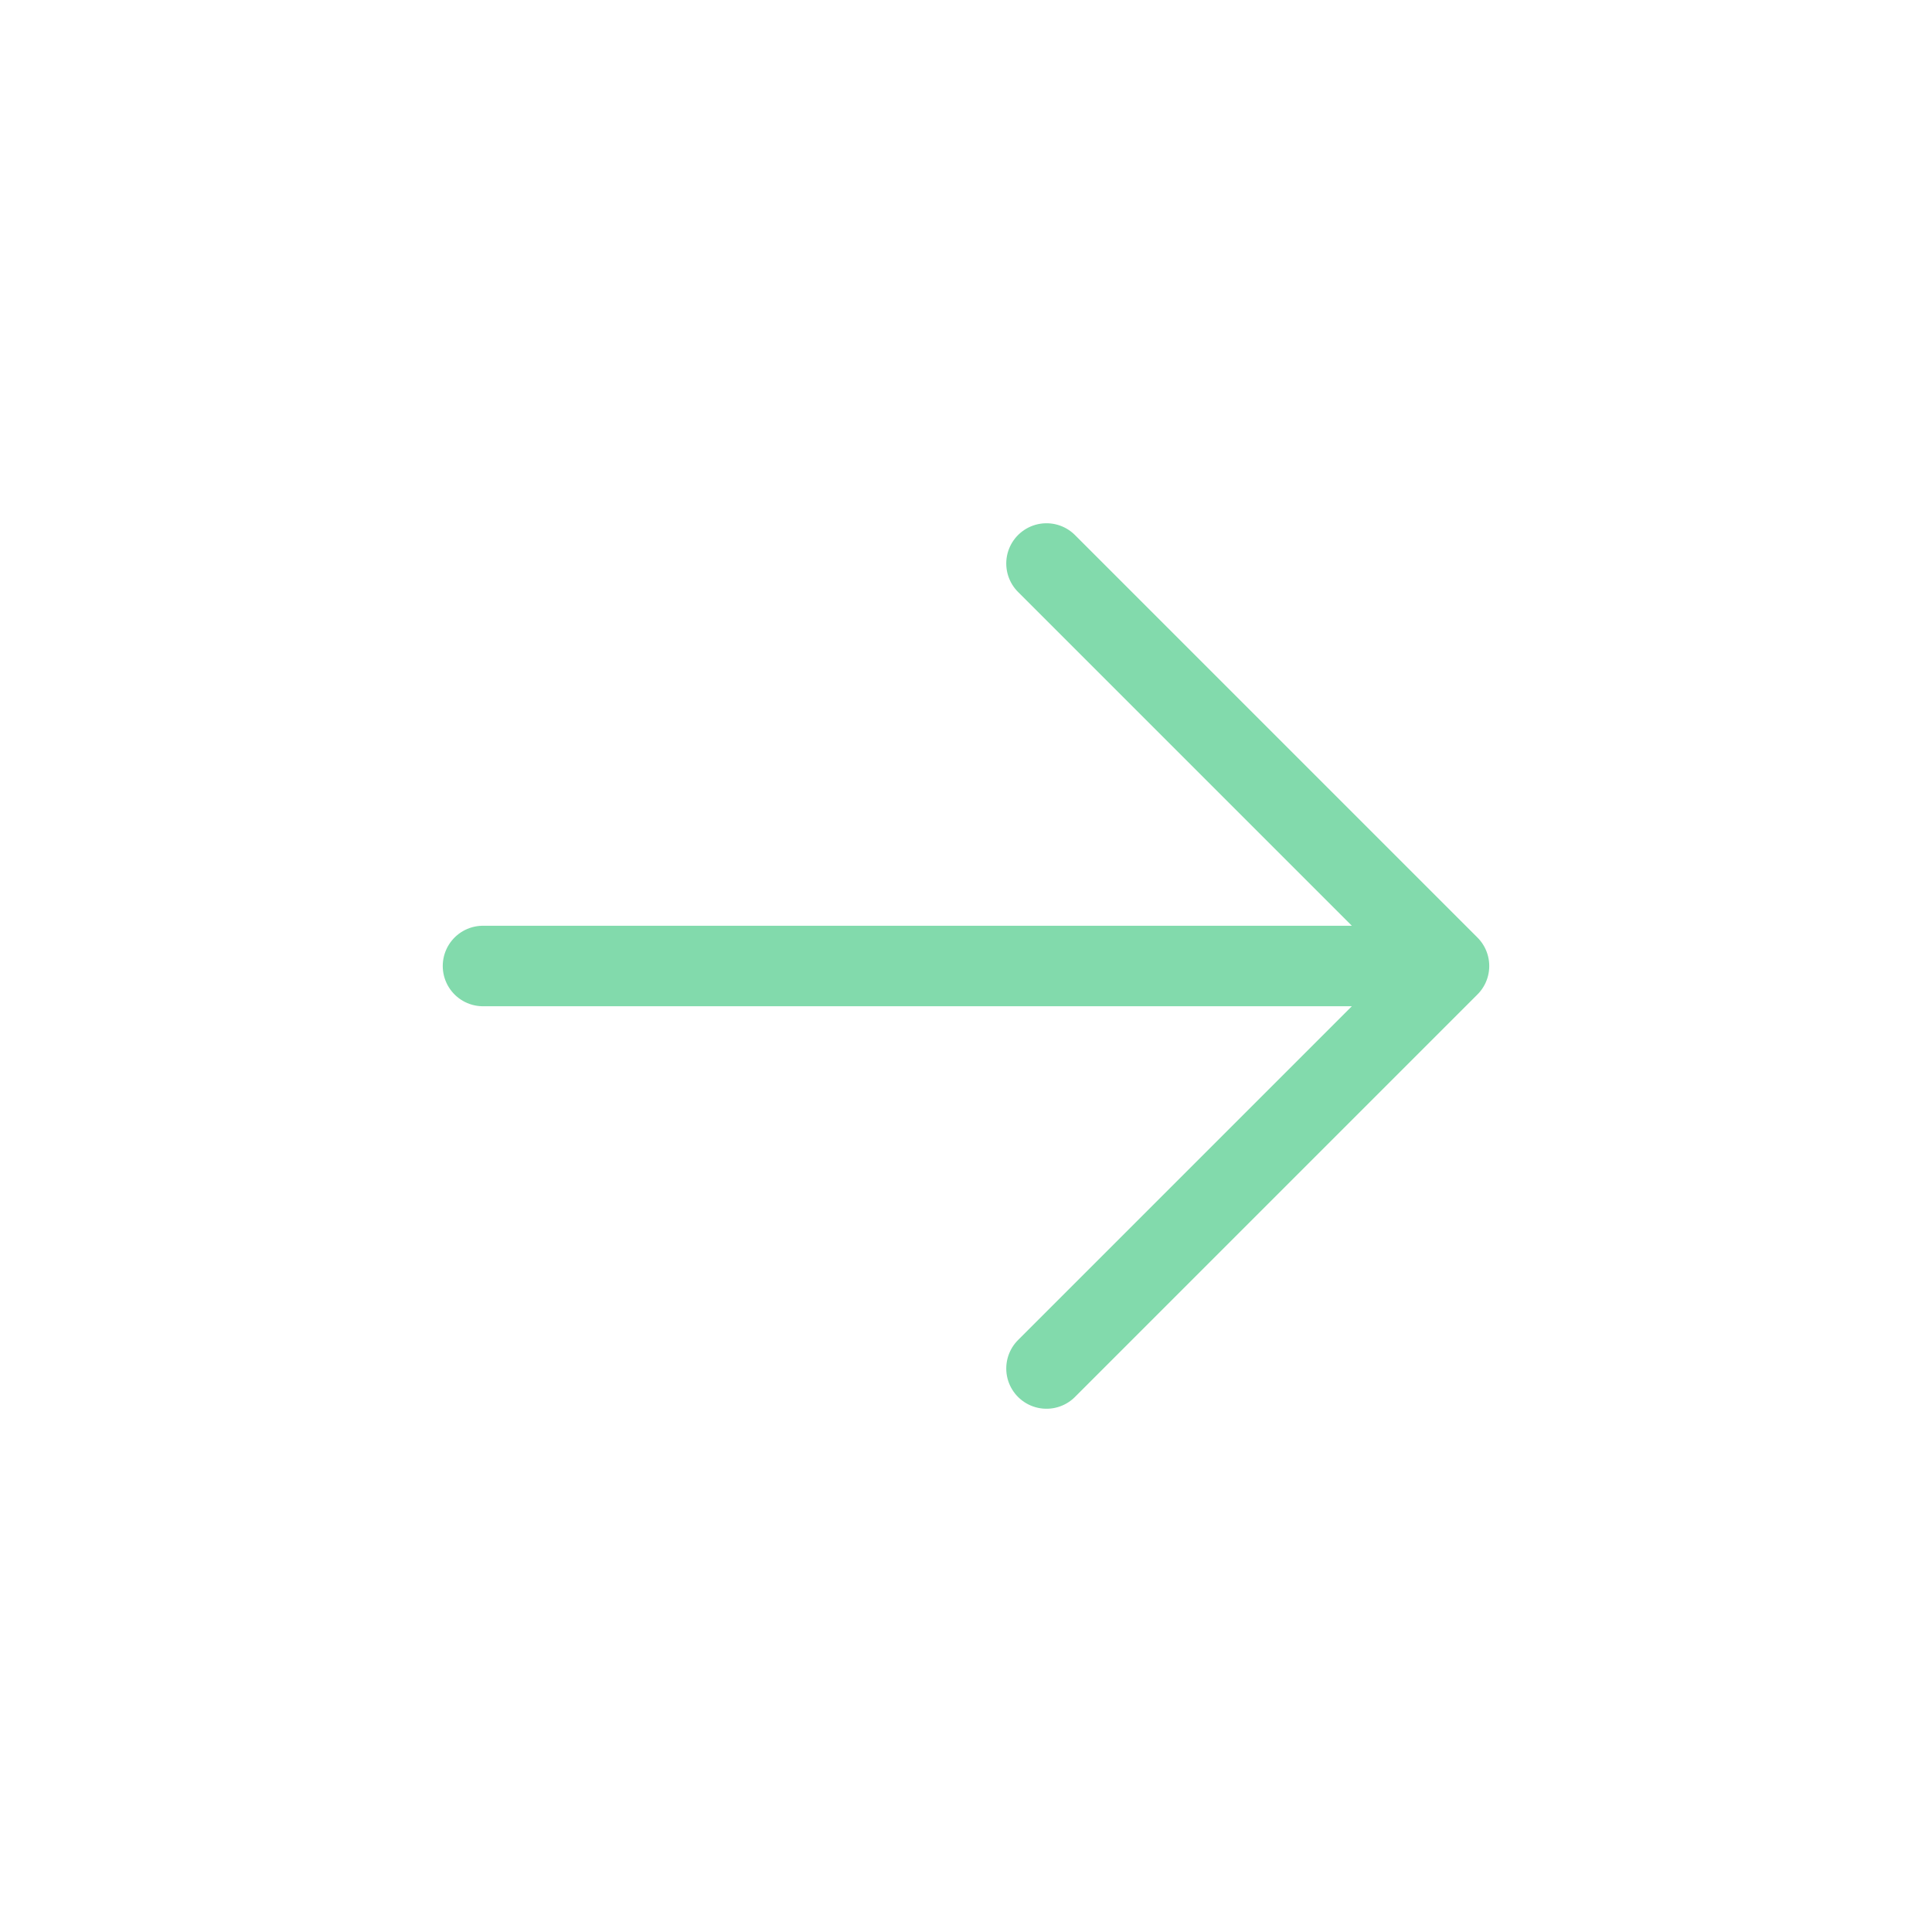
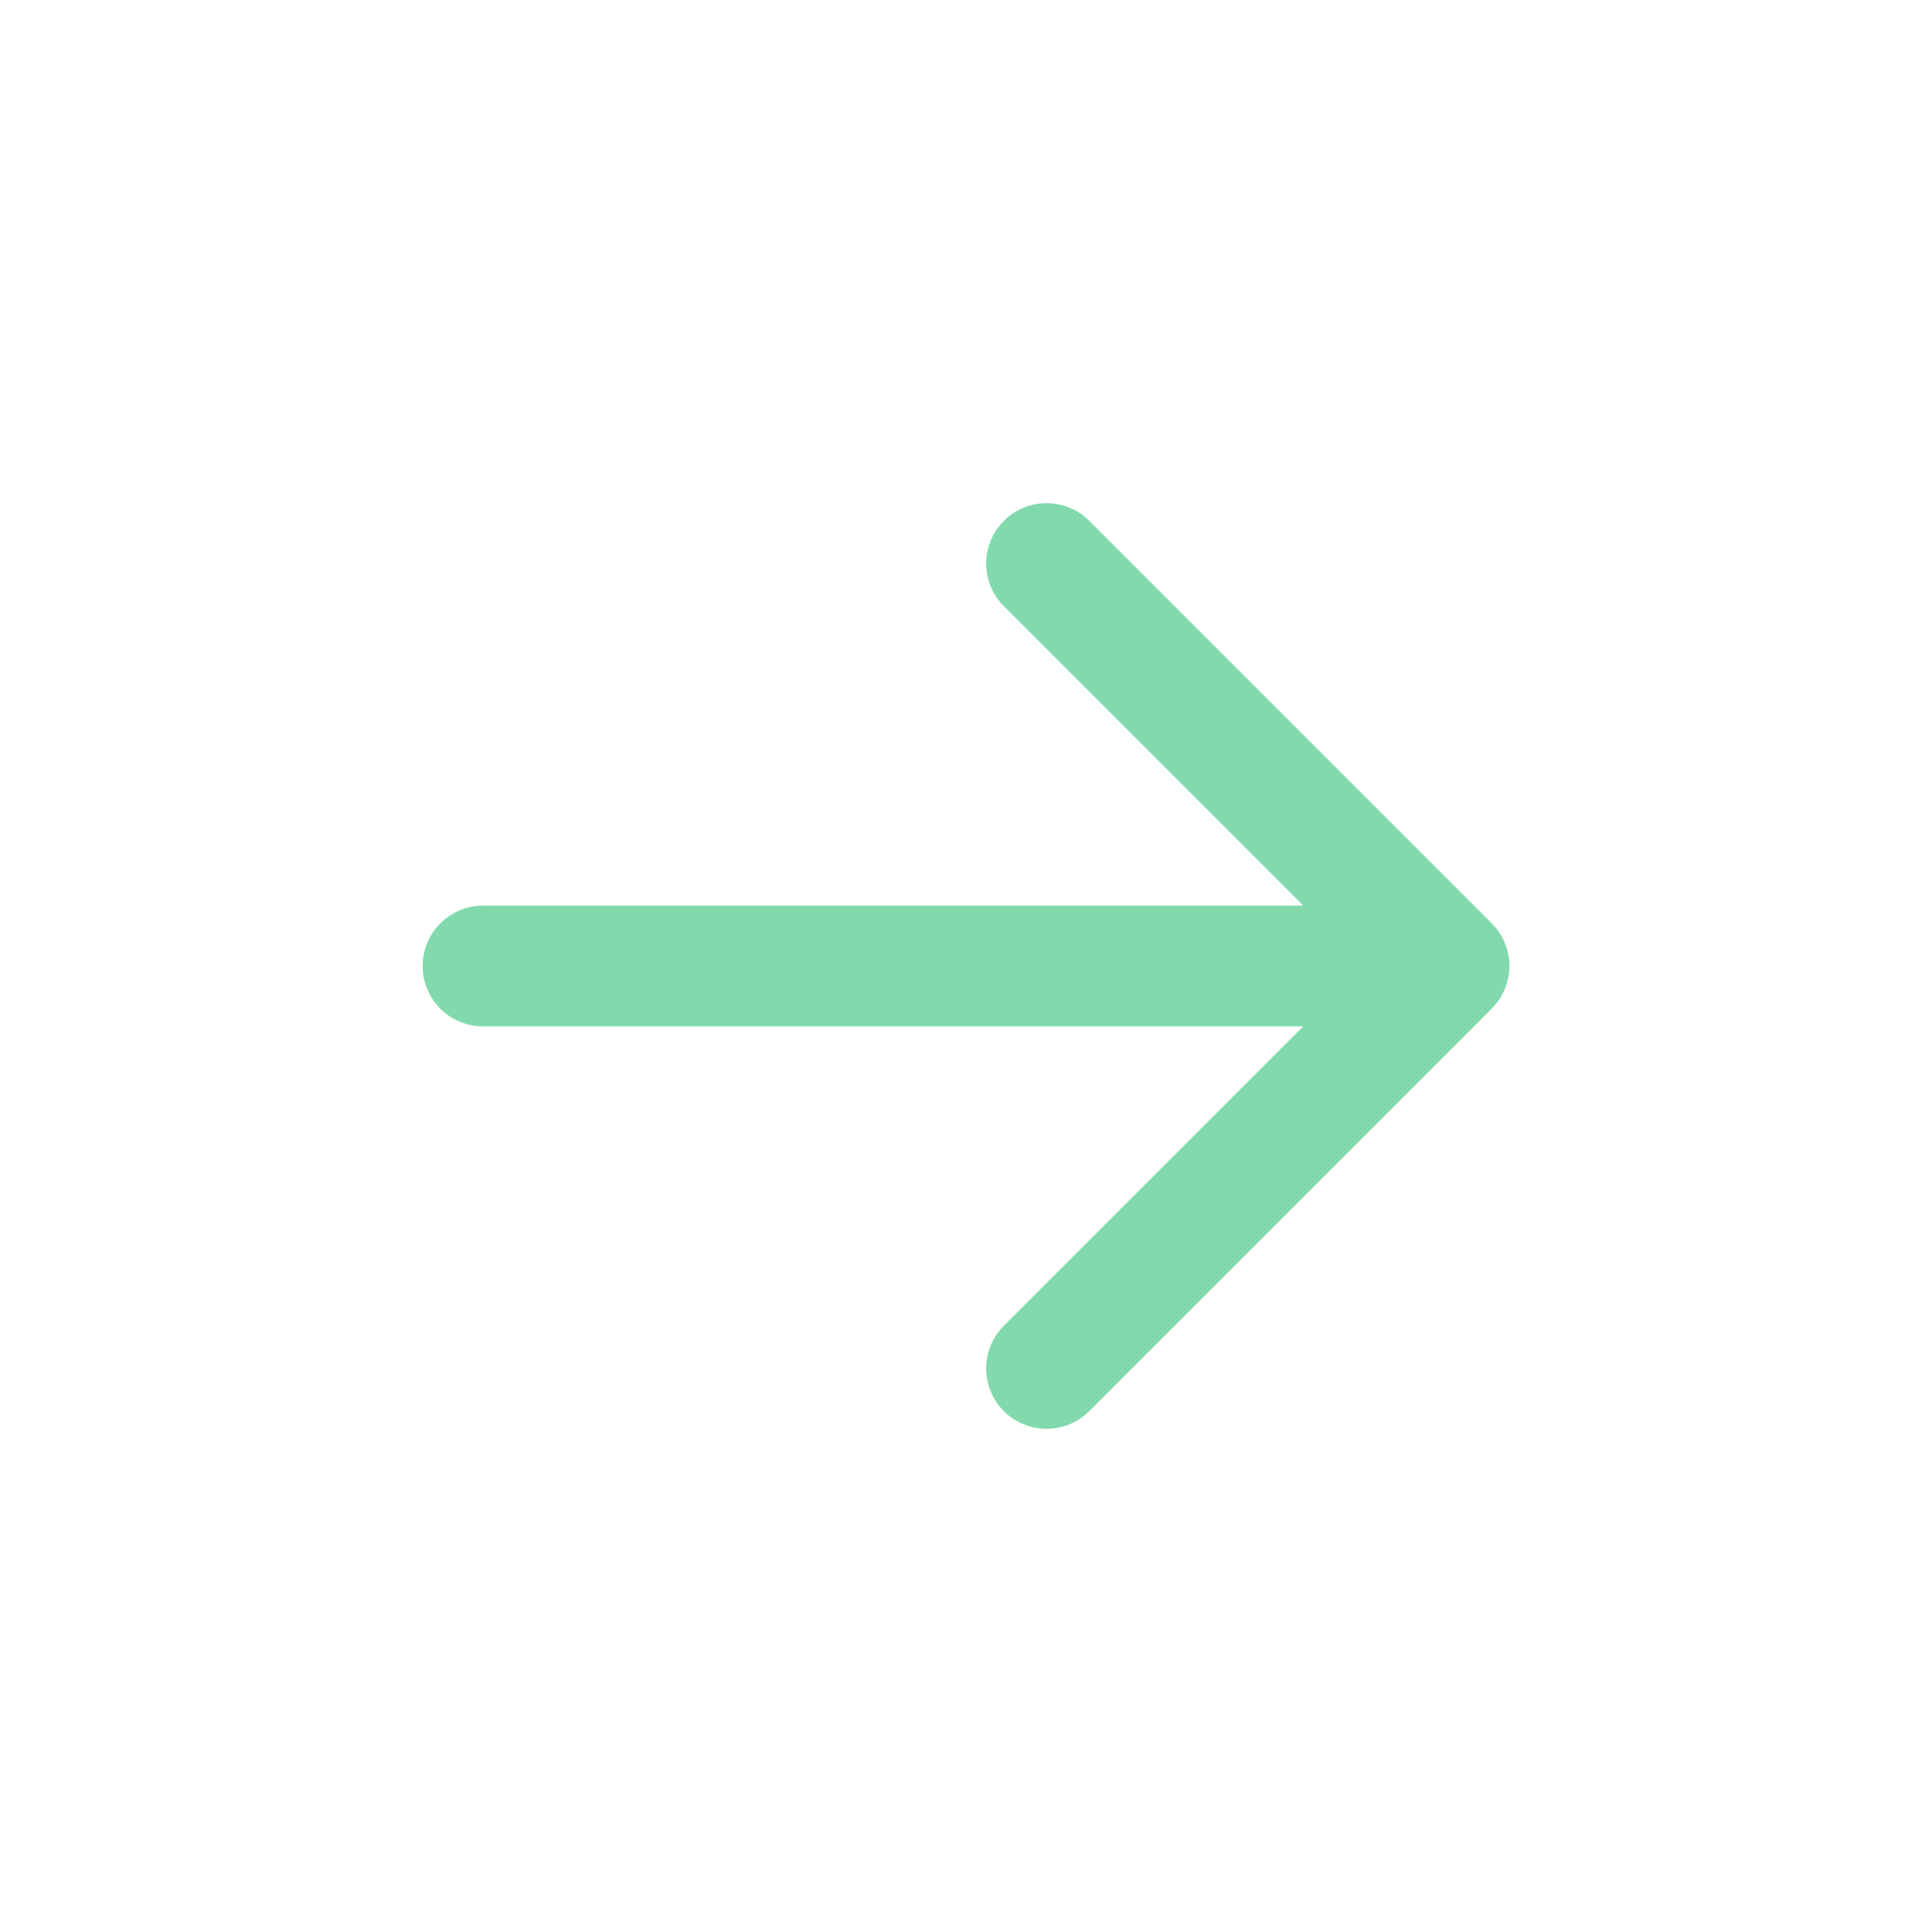
- <svg xmlns="http://www.w3.org/2000/svg" width="24" height="24" viewBox="0 0 24 24" fill="none">
-   <path d="M6 12H18M18 12L13 7M18 12L13 17" stroke="#82DAAC" stroke-linecap="round" stroke-linejoin="round" />
+ <svg xmlns="http://www.w3.org/2000/svg" width="16" height="16" viewBox="0 0 16 16" fill="none">
+   <path d="M4 8H12M12 8L8.667 4.667M12 8L8.667 11.333" stroke="#82DAAC" stroke-linecap="round" stroke-linejoin="round" />
</svg>
